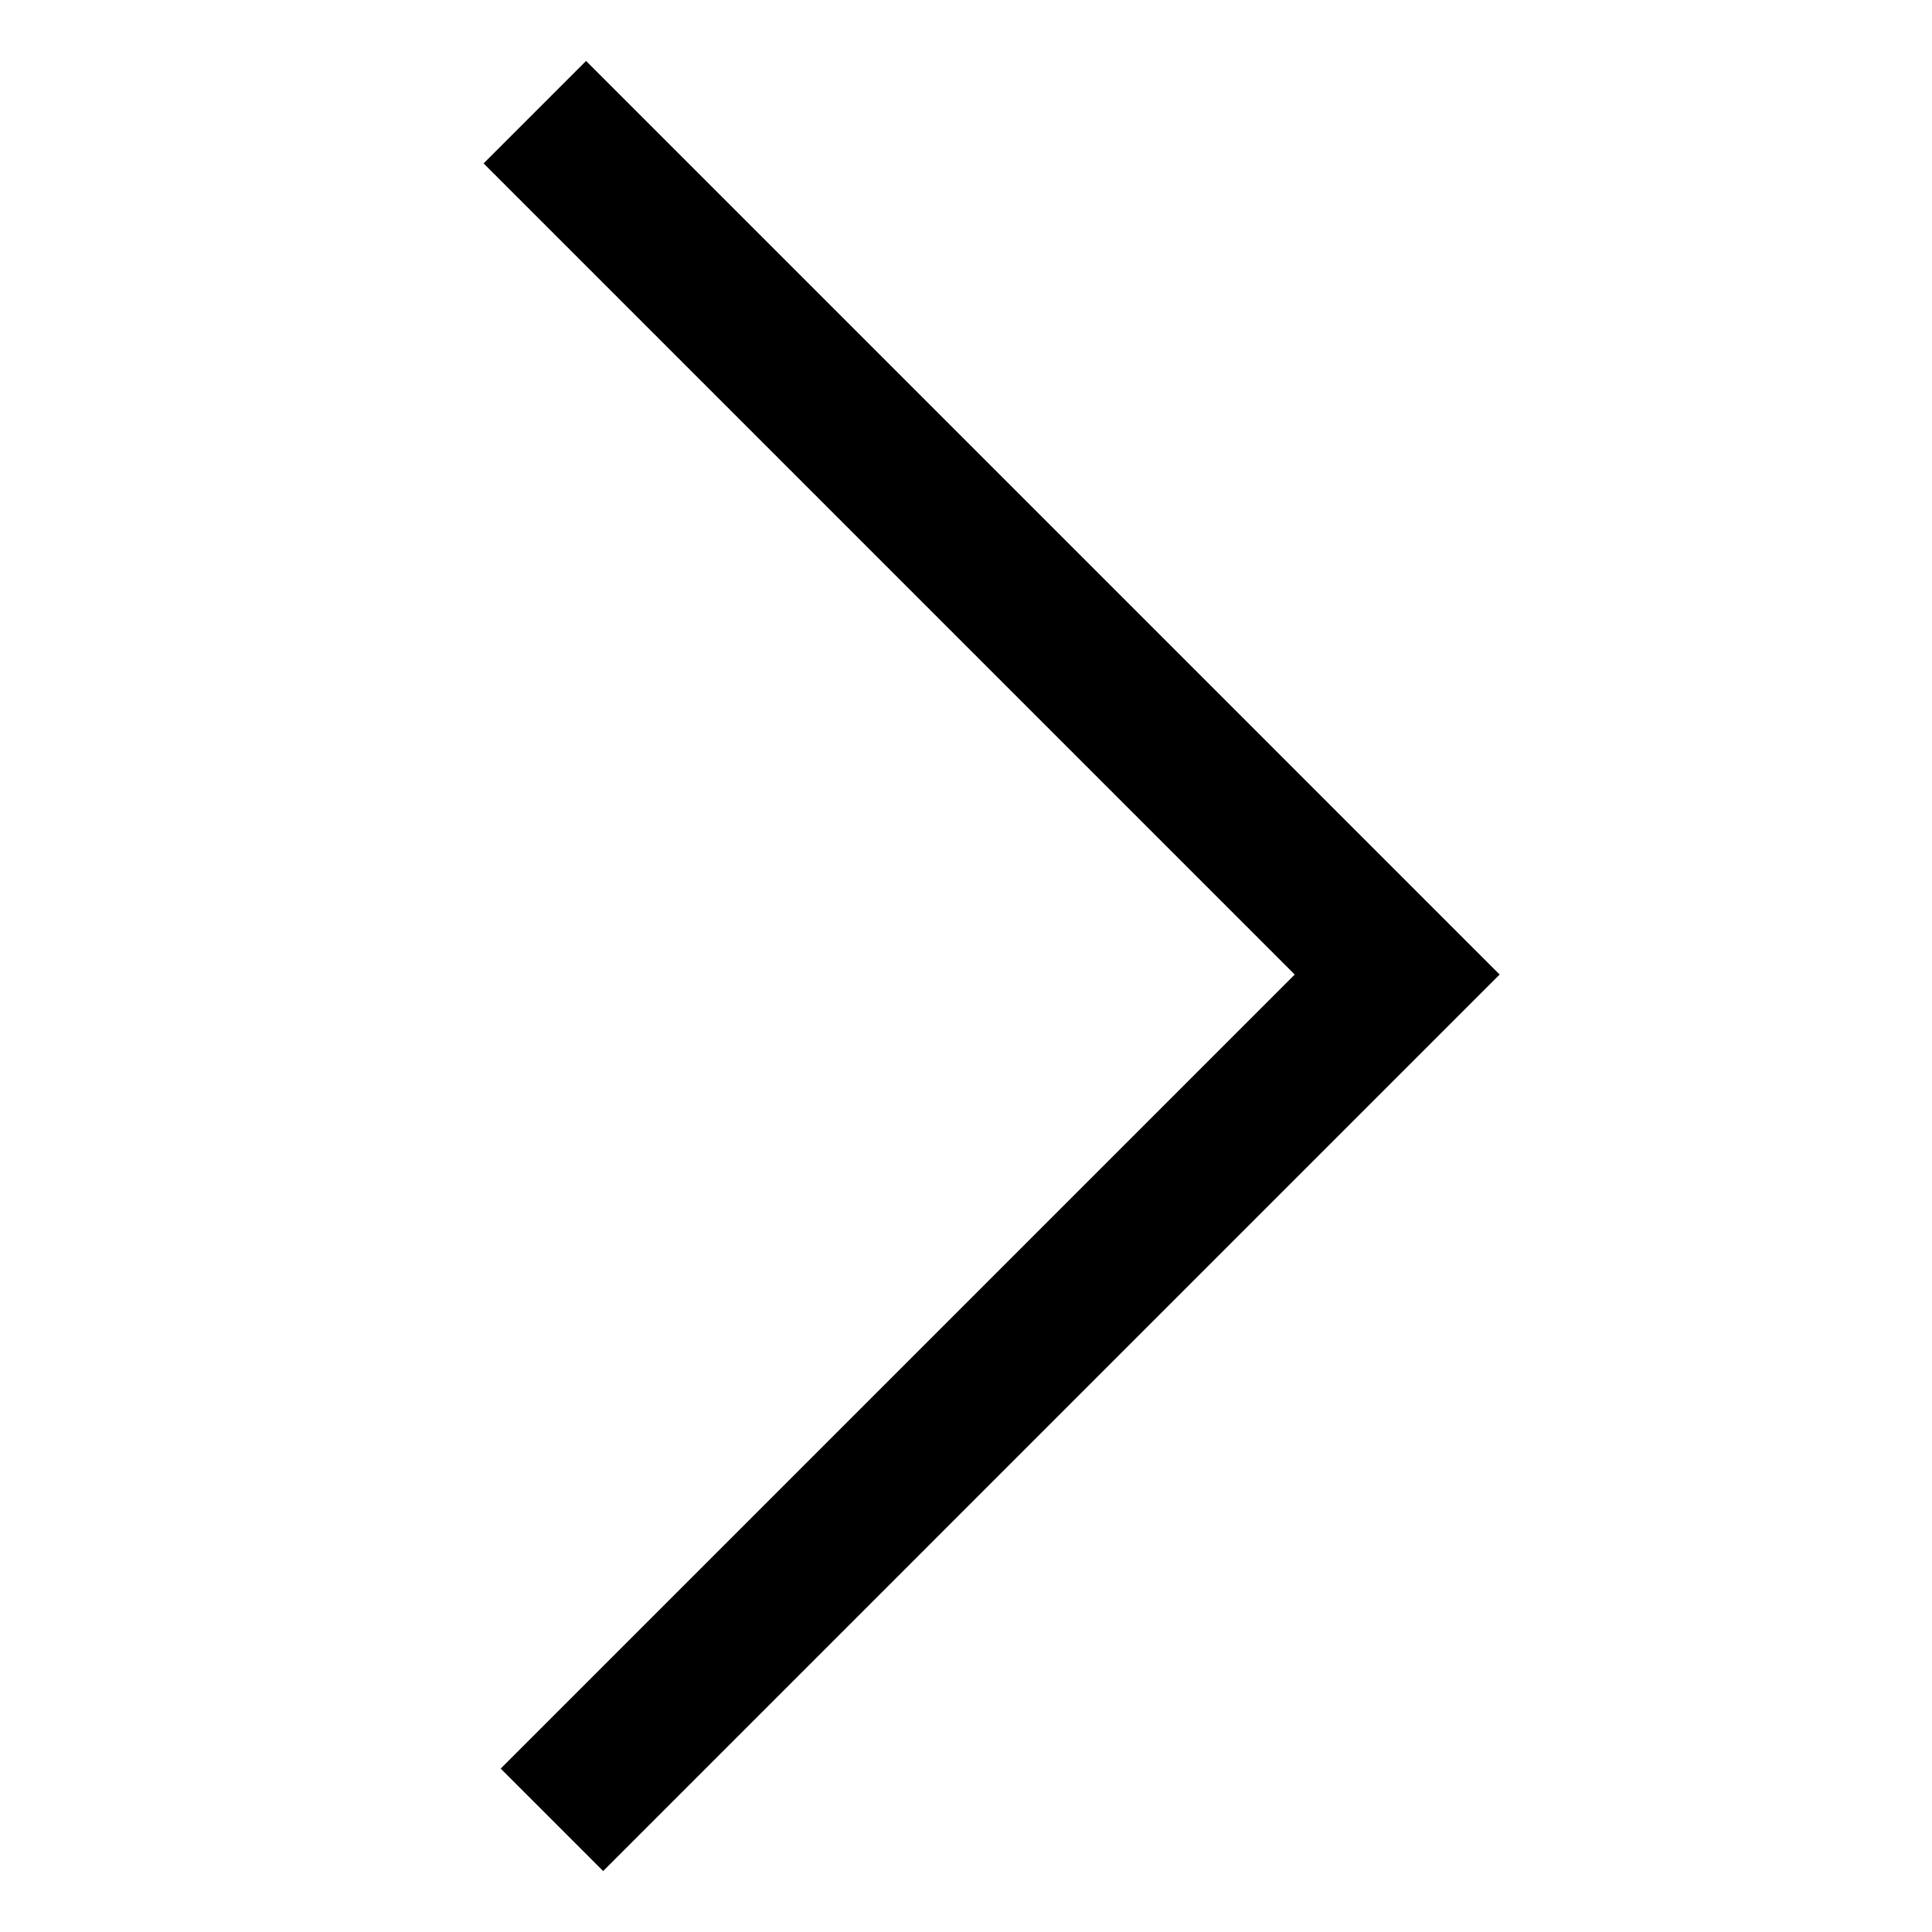
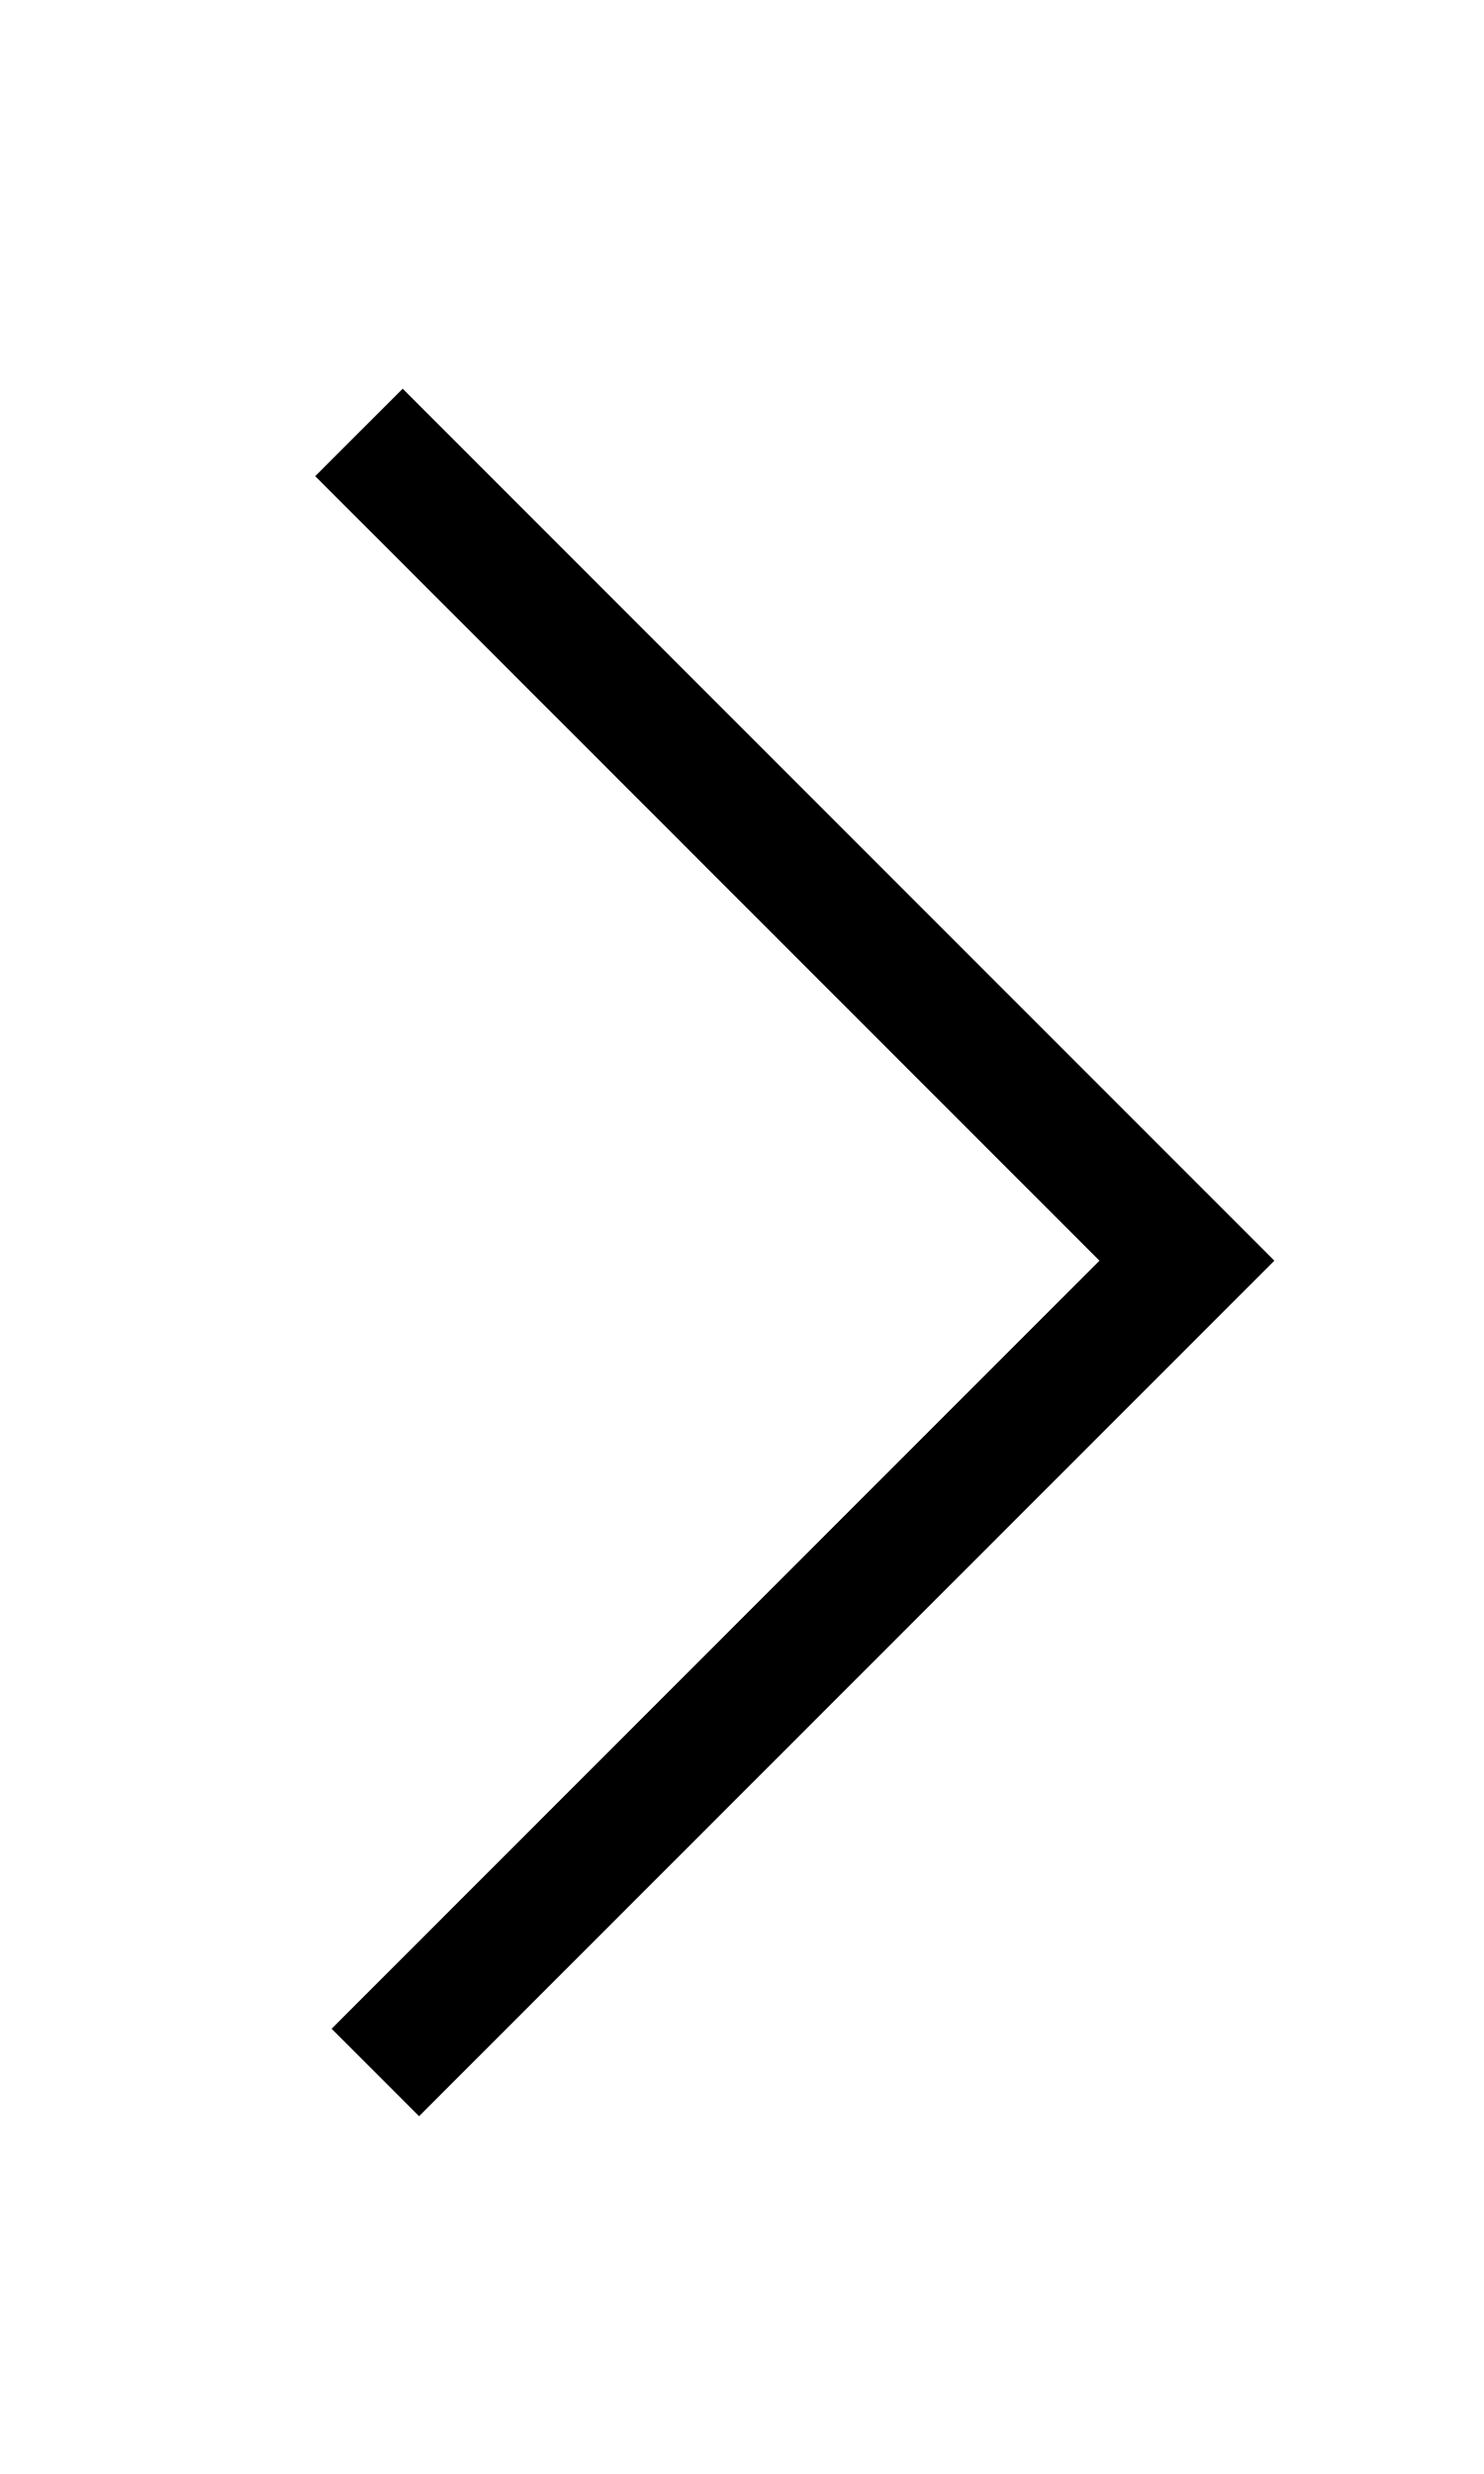
- <svg xmlns="http://www.w3.org/2000/svg" version="1.1" id="Layer_1" x="0px" y="0px" width="80px" height="80px" viewBox="0 0 80 80" enable-background="new 0 0 80 80" xml:space="preserve">
-   <polyline fill="none" stroke="#000000" stroke-width="6" stroke-miterlimit="10" points="22.146,4.645 57.854,40.354 22.854,75.355   " />
+ <svg xmlns="http://www.w3.org/2000/svg" version="1.1" id="Layer_1" x="0px" y="0px" width="24px" height="40px" viewBox="27.5 19.75 24 40" enable-background="new 27.5 19.75 24 40" xml:space="preserve">
+   <polyline fill="none" stroke="#000000" stroke-width="2" stroke-miterlimit="10" points="33.305,26.742 46.695,40.133 33.57,53.258   " />
</svg>
